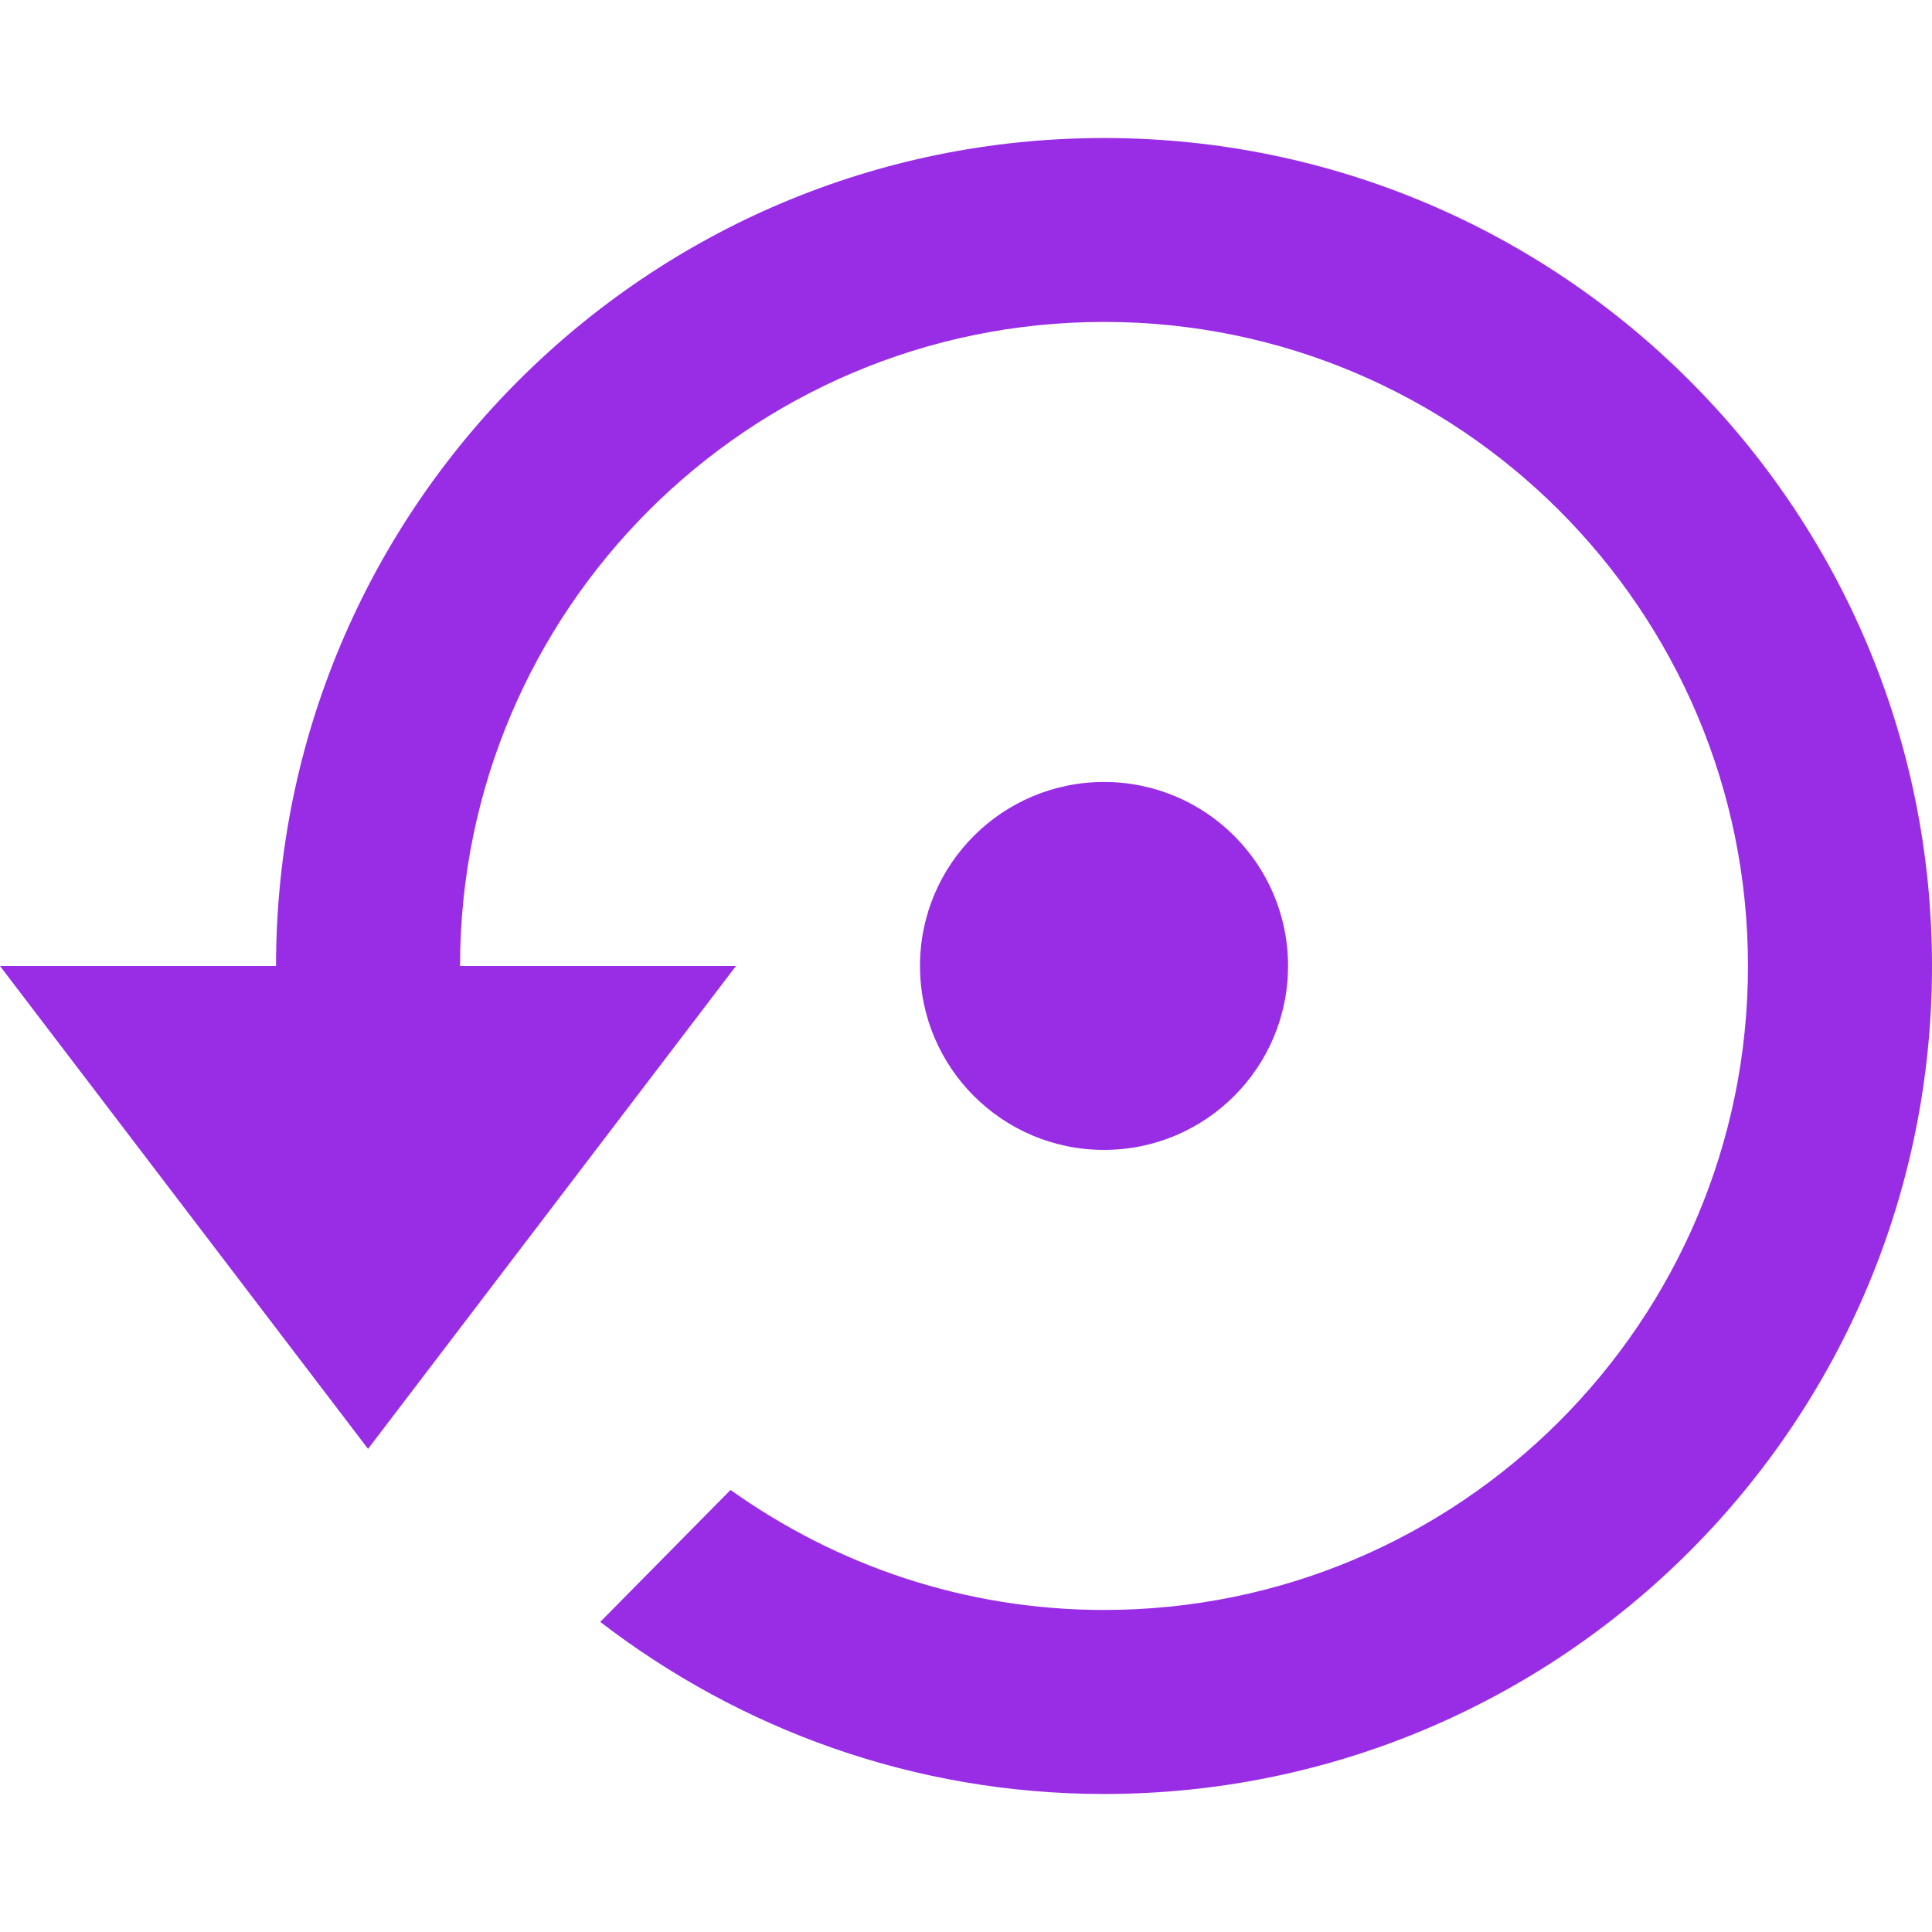
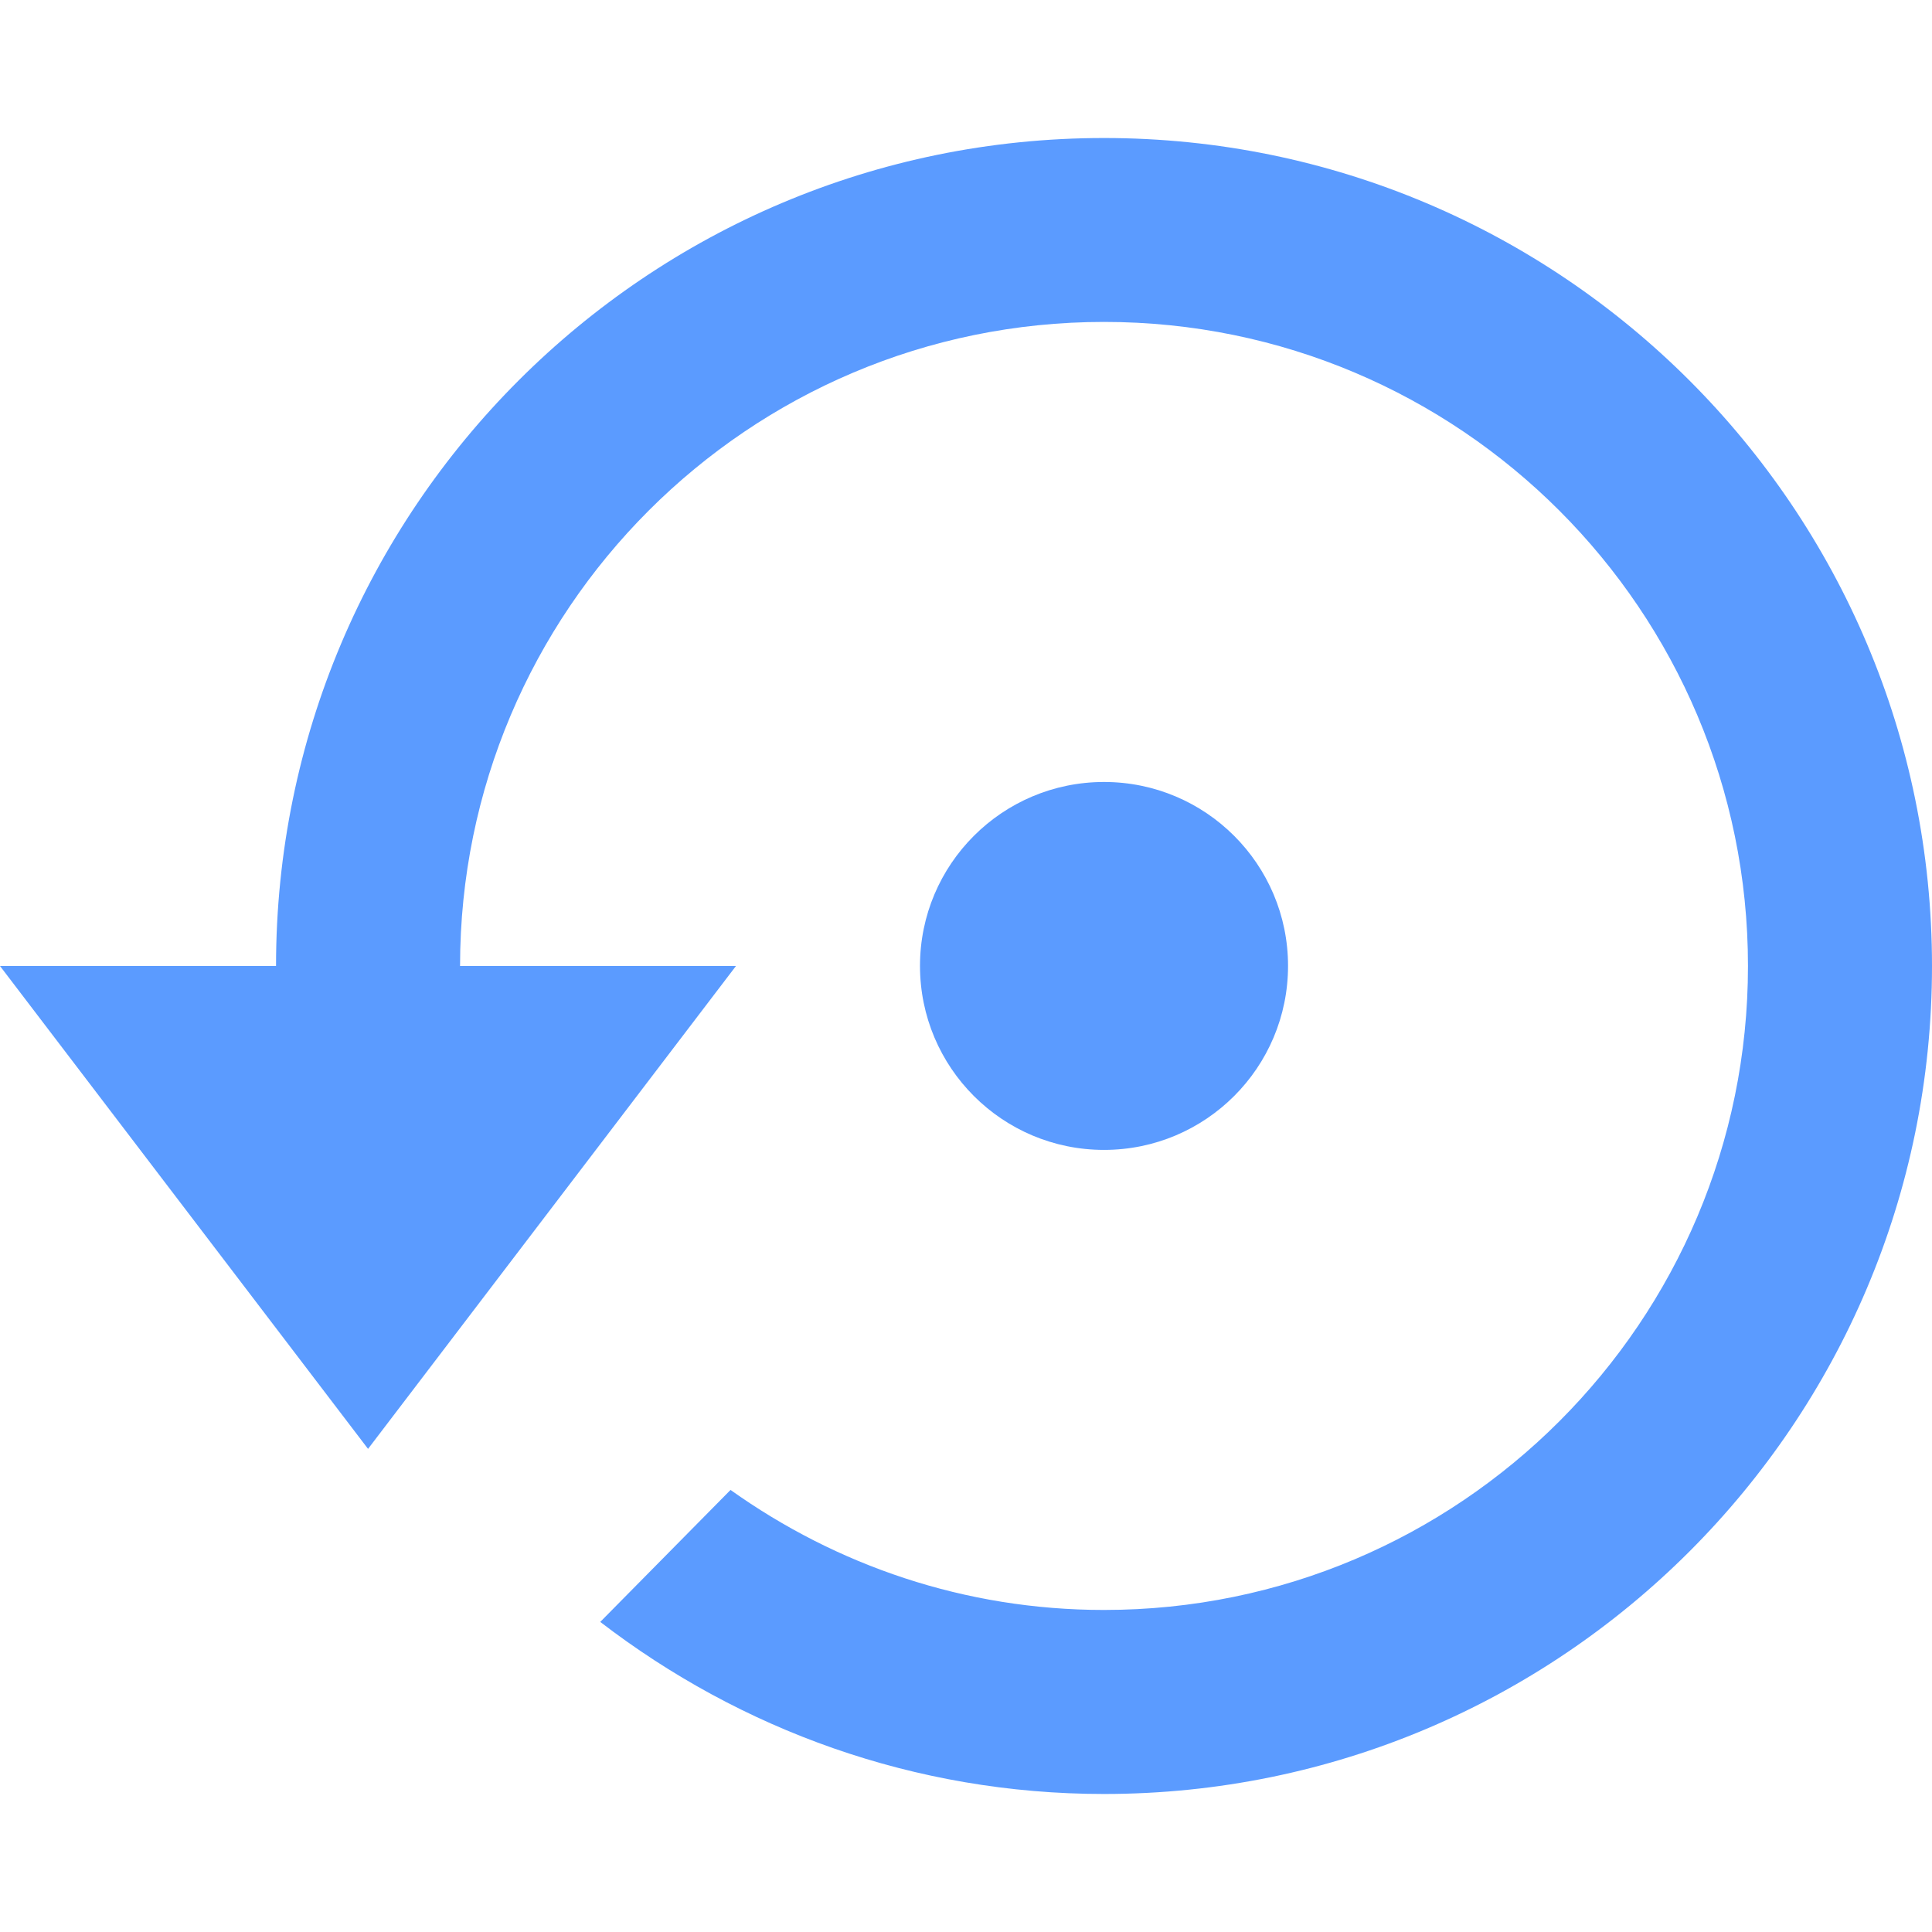
<svg xmlns="http://www.w3.org/2000/svg" width="16" height="16" viewBox="0 0 16 16" fill="none">
-   <path d="M9.143 1.143C5.356 1.143 2.286 4.213 2.286 8H0L3.048 11.999L6.095 8H3.81C3.81 5.055 6.198 2.666 9.143 2.666C12.088 2.666 14.476 5.055 14.476 8C14.476 10.944 12.088 13.333 9.143 13.333C7.989 13.333 6.926 12.963 6.05 12.339L4.971 13.432C6.13 14.323 7.573 14.857 9.143 14.857C12.93 14.857 16 11.786 16 8C16 4.213 12.93 1.143 9.143 1.143Z" fill="#992DE6" />
-   <path d="M10.667 7.999C10.667 7.158 9.985 6.476 9.143 6.476C8.301 6.476 7.619 7.158 7.619 7.999C7.619 8.841 8.301 9.523 9.143 9.523C9.985 9.523 10.667 8.841 10.667 7.999Z" fill="#992DE6" />
+   <path d="M9.143 1.143C5.356 1.143 2.286 4.213 2.286 8H0L3.048 11.999L6.095 8H3.81C3.81 5.055 6.198 2.666 9.143 2.666C12.088 2.666 14.476 5.055 14.476 8C14.476 10.944 12.088 13.333 9.143 13.333C7.989 13.333 6.926 12.963 6.05 12.339L4.971 13.432C6.13 14.323 7.573 14.857 9.143 14.857C12.93 14.857 16 11.786 16 8C16 4.213 12.93 1.143 9.143 1.143Z" fill="#5B9BFF" />
+   <path d="M10.667 7.999C10.667 7.158 9.985 6.476 9.143 6.476C8.301 6.476 7.619 7.158 7.619 7.999C7.619 8.841 8.301 9.523 9.143 9.523C9.985 9.523 10.667 8.841 10.667 7.999Z" fill="#5B9BFF" />
</svg>
